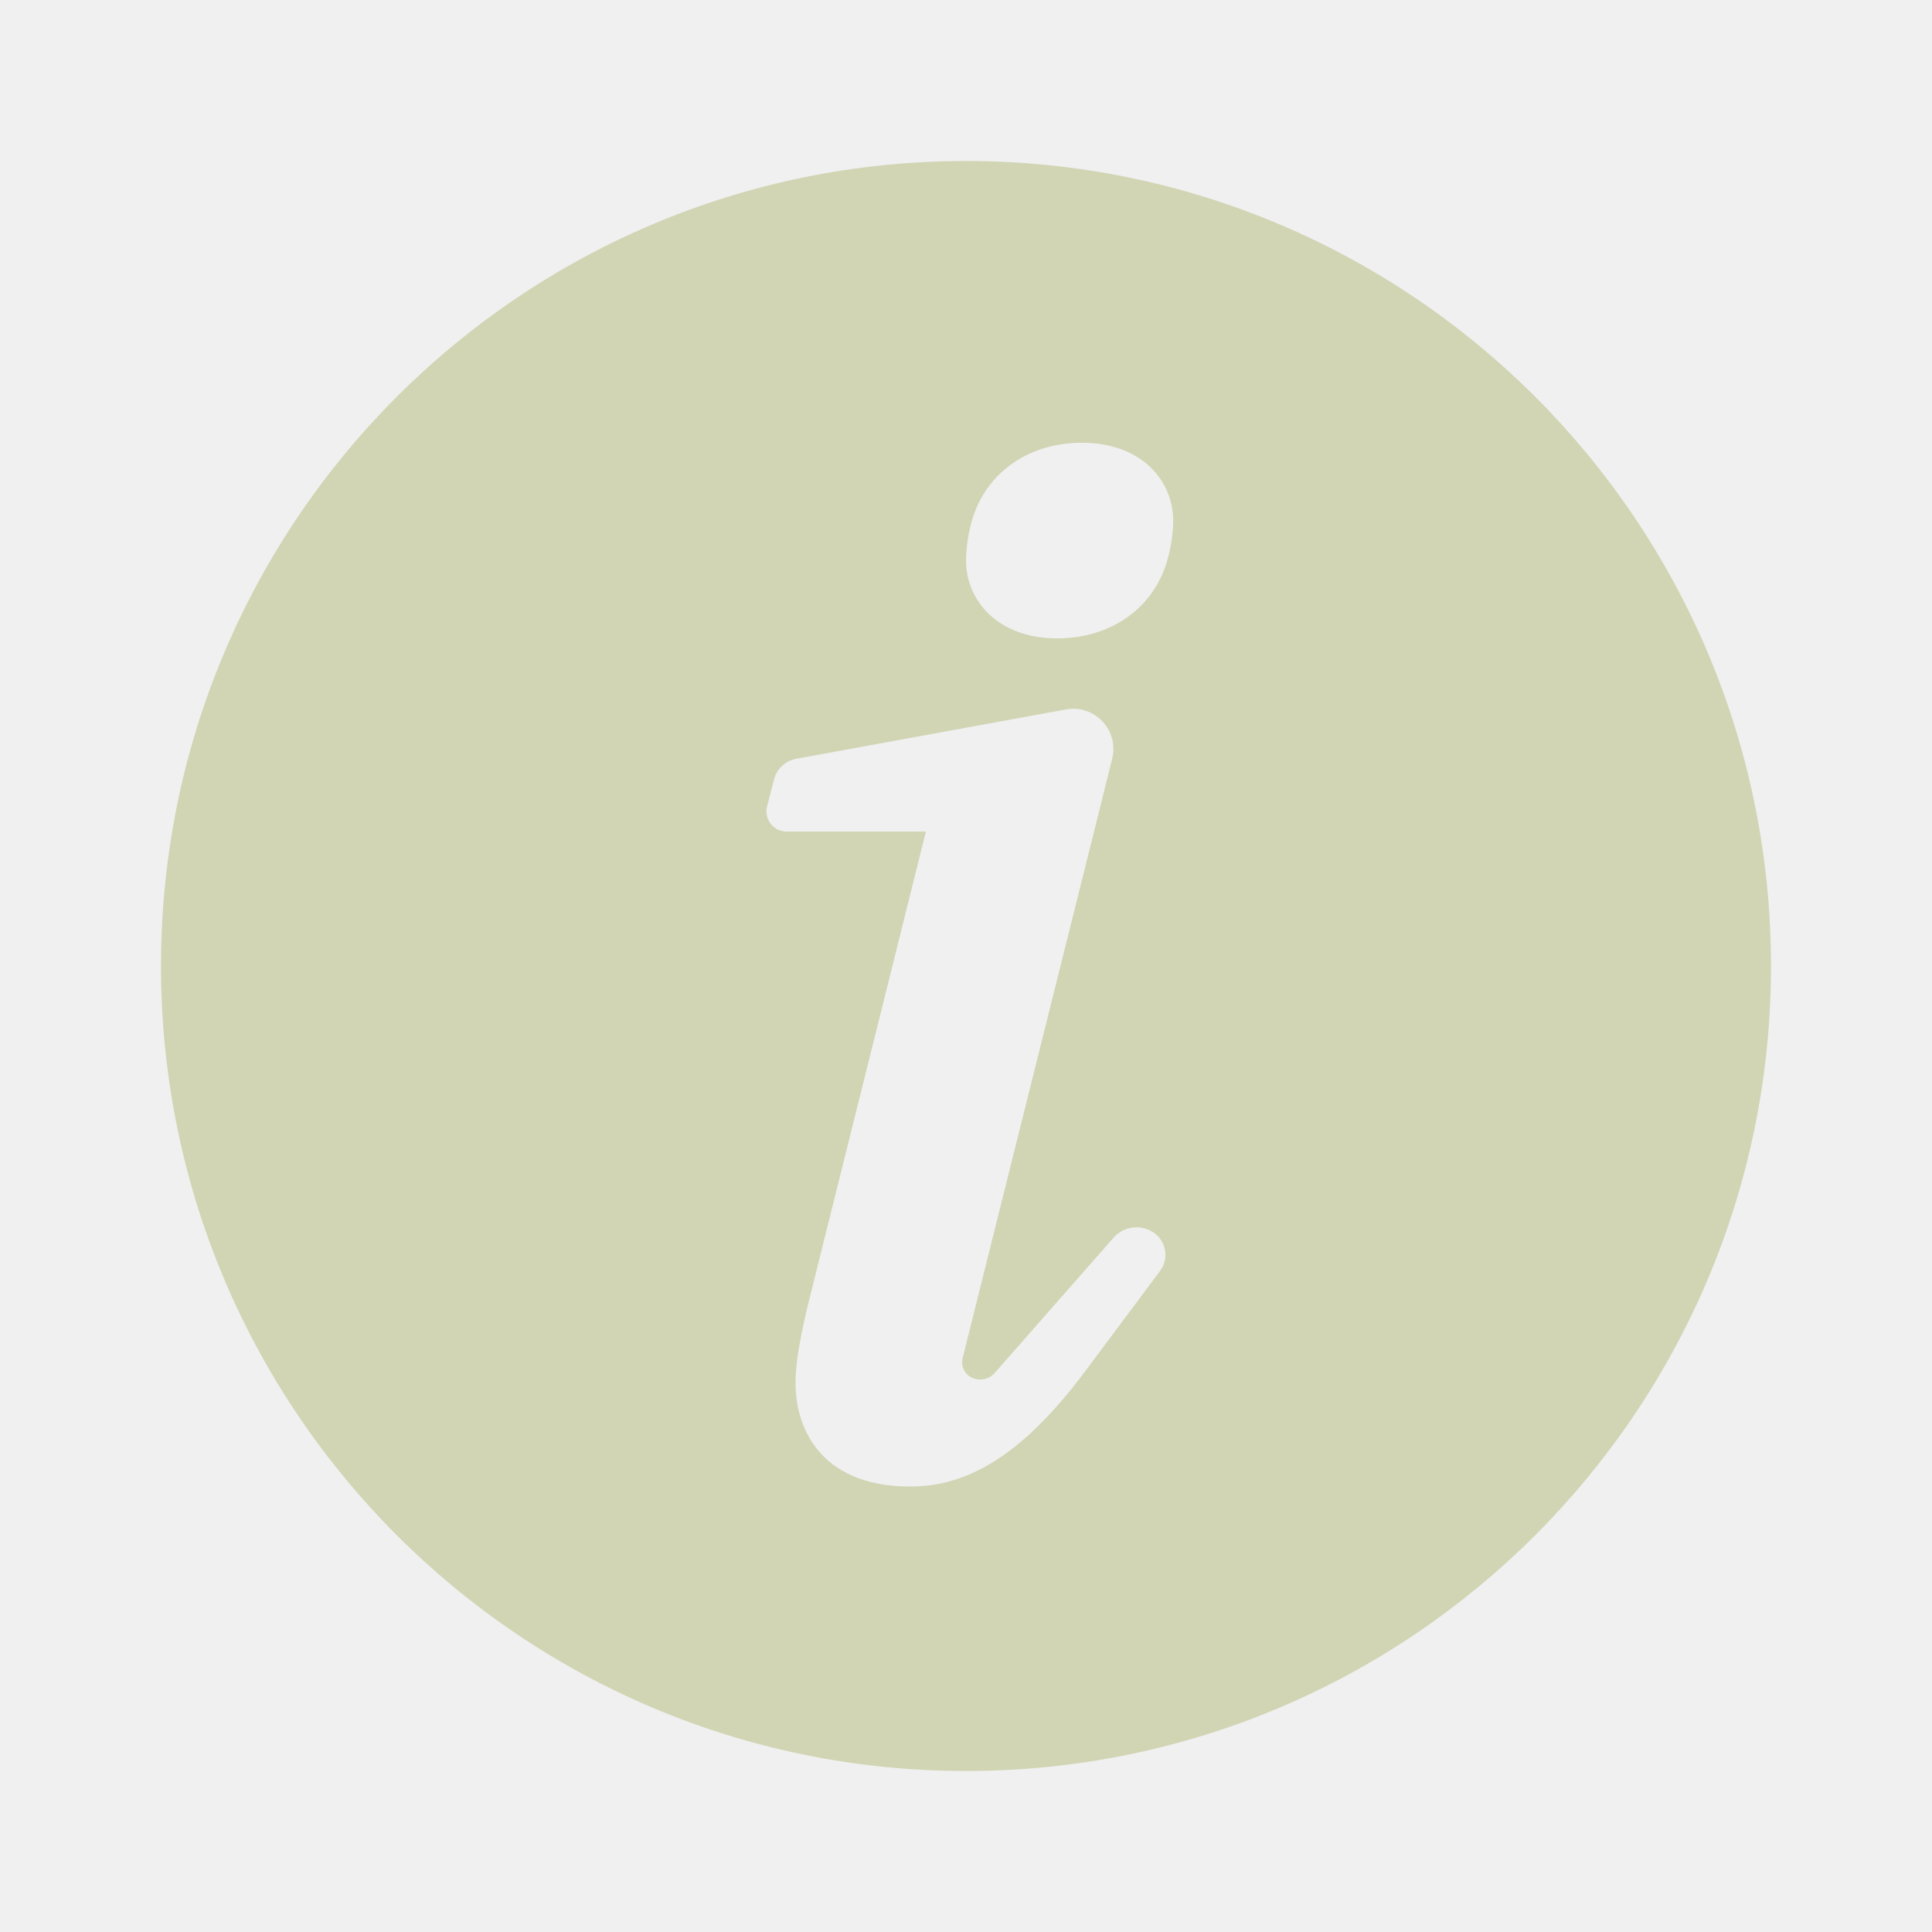
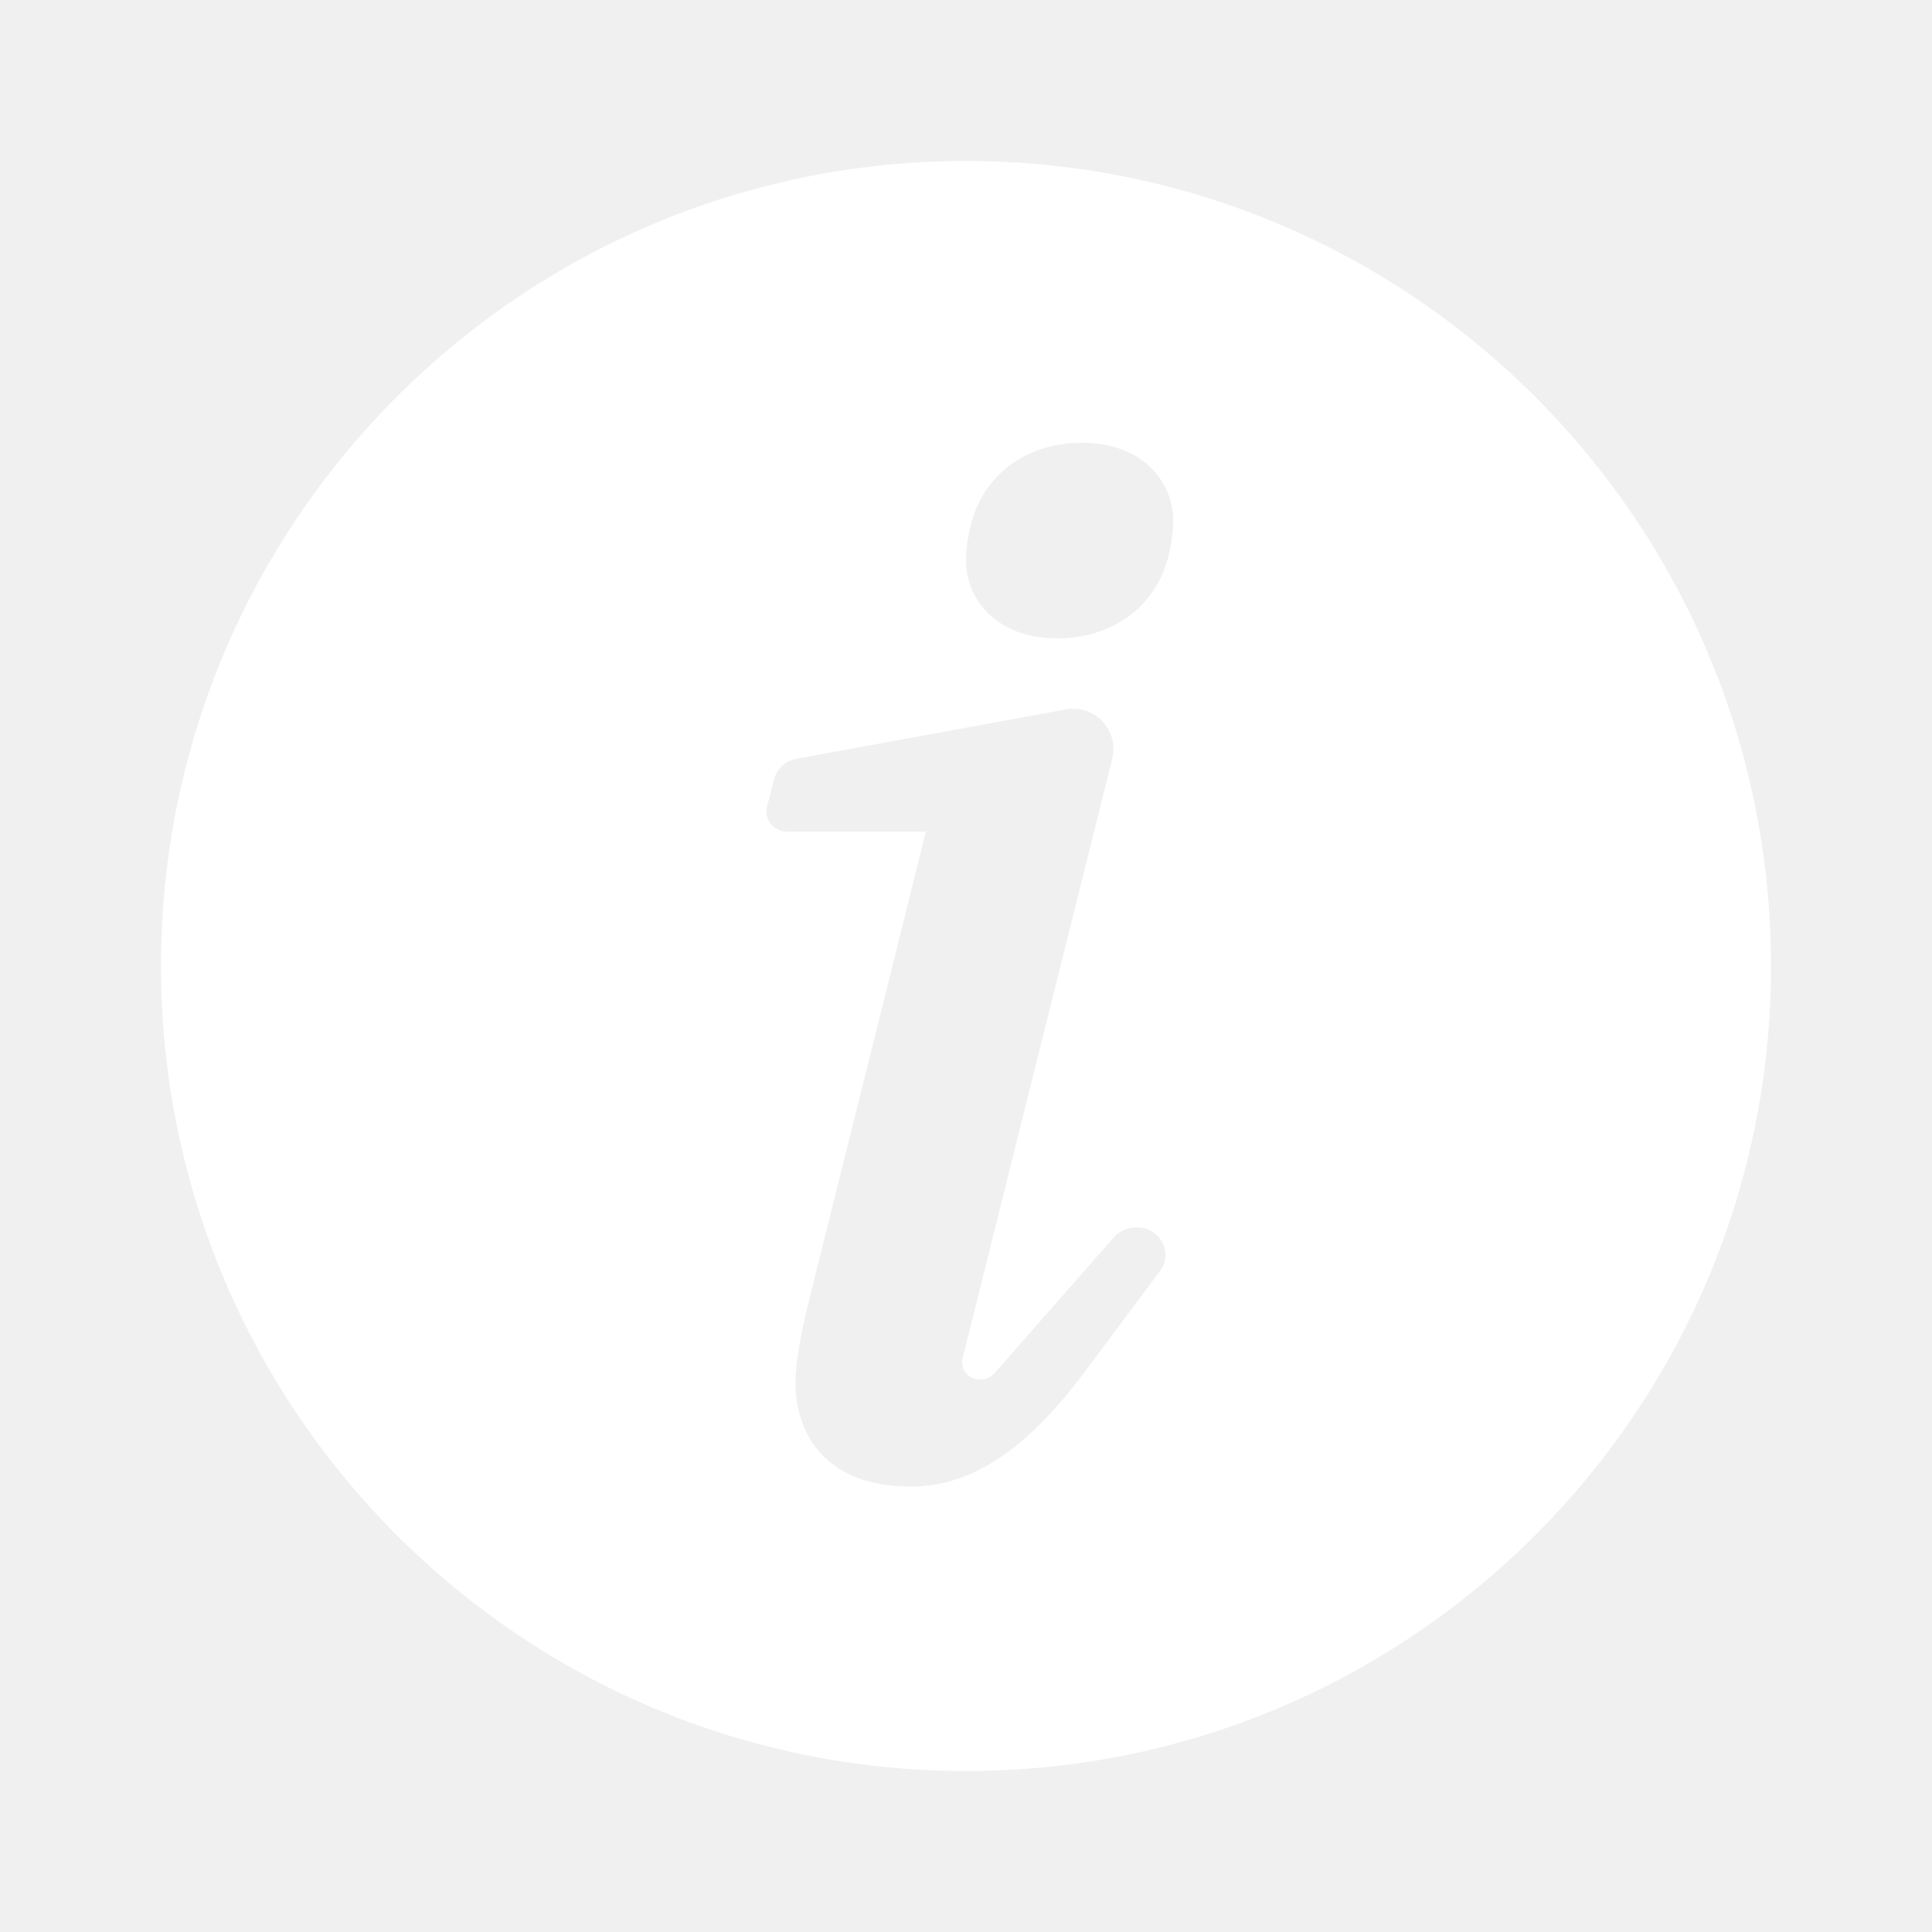
<svg xmlns="http://www.w3.org/2000/svg" width="800px" height="800px" viewBox="0 0 24 24" fill="none">
-   <path d="M12 22C6.477 22 2 17.523 2 12S6.477 2 12 2s10 4.477 10 10-4.477 10-10 10zm-.696-3.534c.63 0 1.332-.288 2.196-1.458l.911-1.22a.334.334 0 0 0-.074-.472.38.38 0 0 0-.505.06l-1.475 1.679a.241.241 0 0 1-.279.061.211.211 0 0 1-.12-.244l1.858-7.446a.499.499 0 0 0-.575-.613l-3.35.613a.35.35 0 0 0-.276.258l-.086.334a.25.25 0 0 0 .243.312h1.73l-1.476 5.922c-.054.234-.144.63-.144.918 0 .666.396 1.296 1.422 1.296zm1.83-10.536c.702 0 1.242-.414 1.386-1.044.036-.144.054-.306.054-.414 0-.504-.396-.972-1.134-.972-.702 0-1.242.414-1.386 1.044a1.868 1.868 0 0 0-.054.414c0 .504.396.972 1.134.972z" fill="#D1D5B4" />
+   <path d="M12 22C6.477 22 2 17.523 2 12S6.477 2 12 2s10 4.477 10 10-4.477 10-10 10zm-.696-3.534c.63 0 1.332-.288 2.196-1.458l.911-1.22a.334.334 0 0 0-.074-.472.38.38 0 0 0-.505.06l-1.475 1.679a.241.241 0 0 1-.279.061.211.211 0 0 1-.12-.244l1.858-7.446a.499.499 0 0 0-.575-.613l-3.35.613a.35.35 0 0 0-.276.258l-.086.334a.25.25 0 0 0 .243.312h1.73l-1.476 5.922c-.054.234-.144.63-.144.918 0 .666.396 1.296 1.422 1.296zm1.83-10.536c.702 0 1.242-.414 1.386-1.044.036-.144.054-.306.054-.414 0-.504-.396-.972-1.134-.972-.702 0-1.242.414-1.386 1.044a1.868 1.868 0 0 0-.054.414c0 .504.396.972 1.134.972z" fill="#ffffff" />
</svg>
